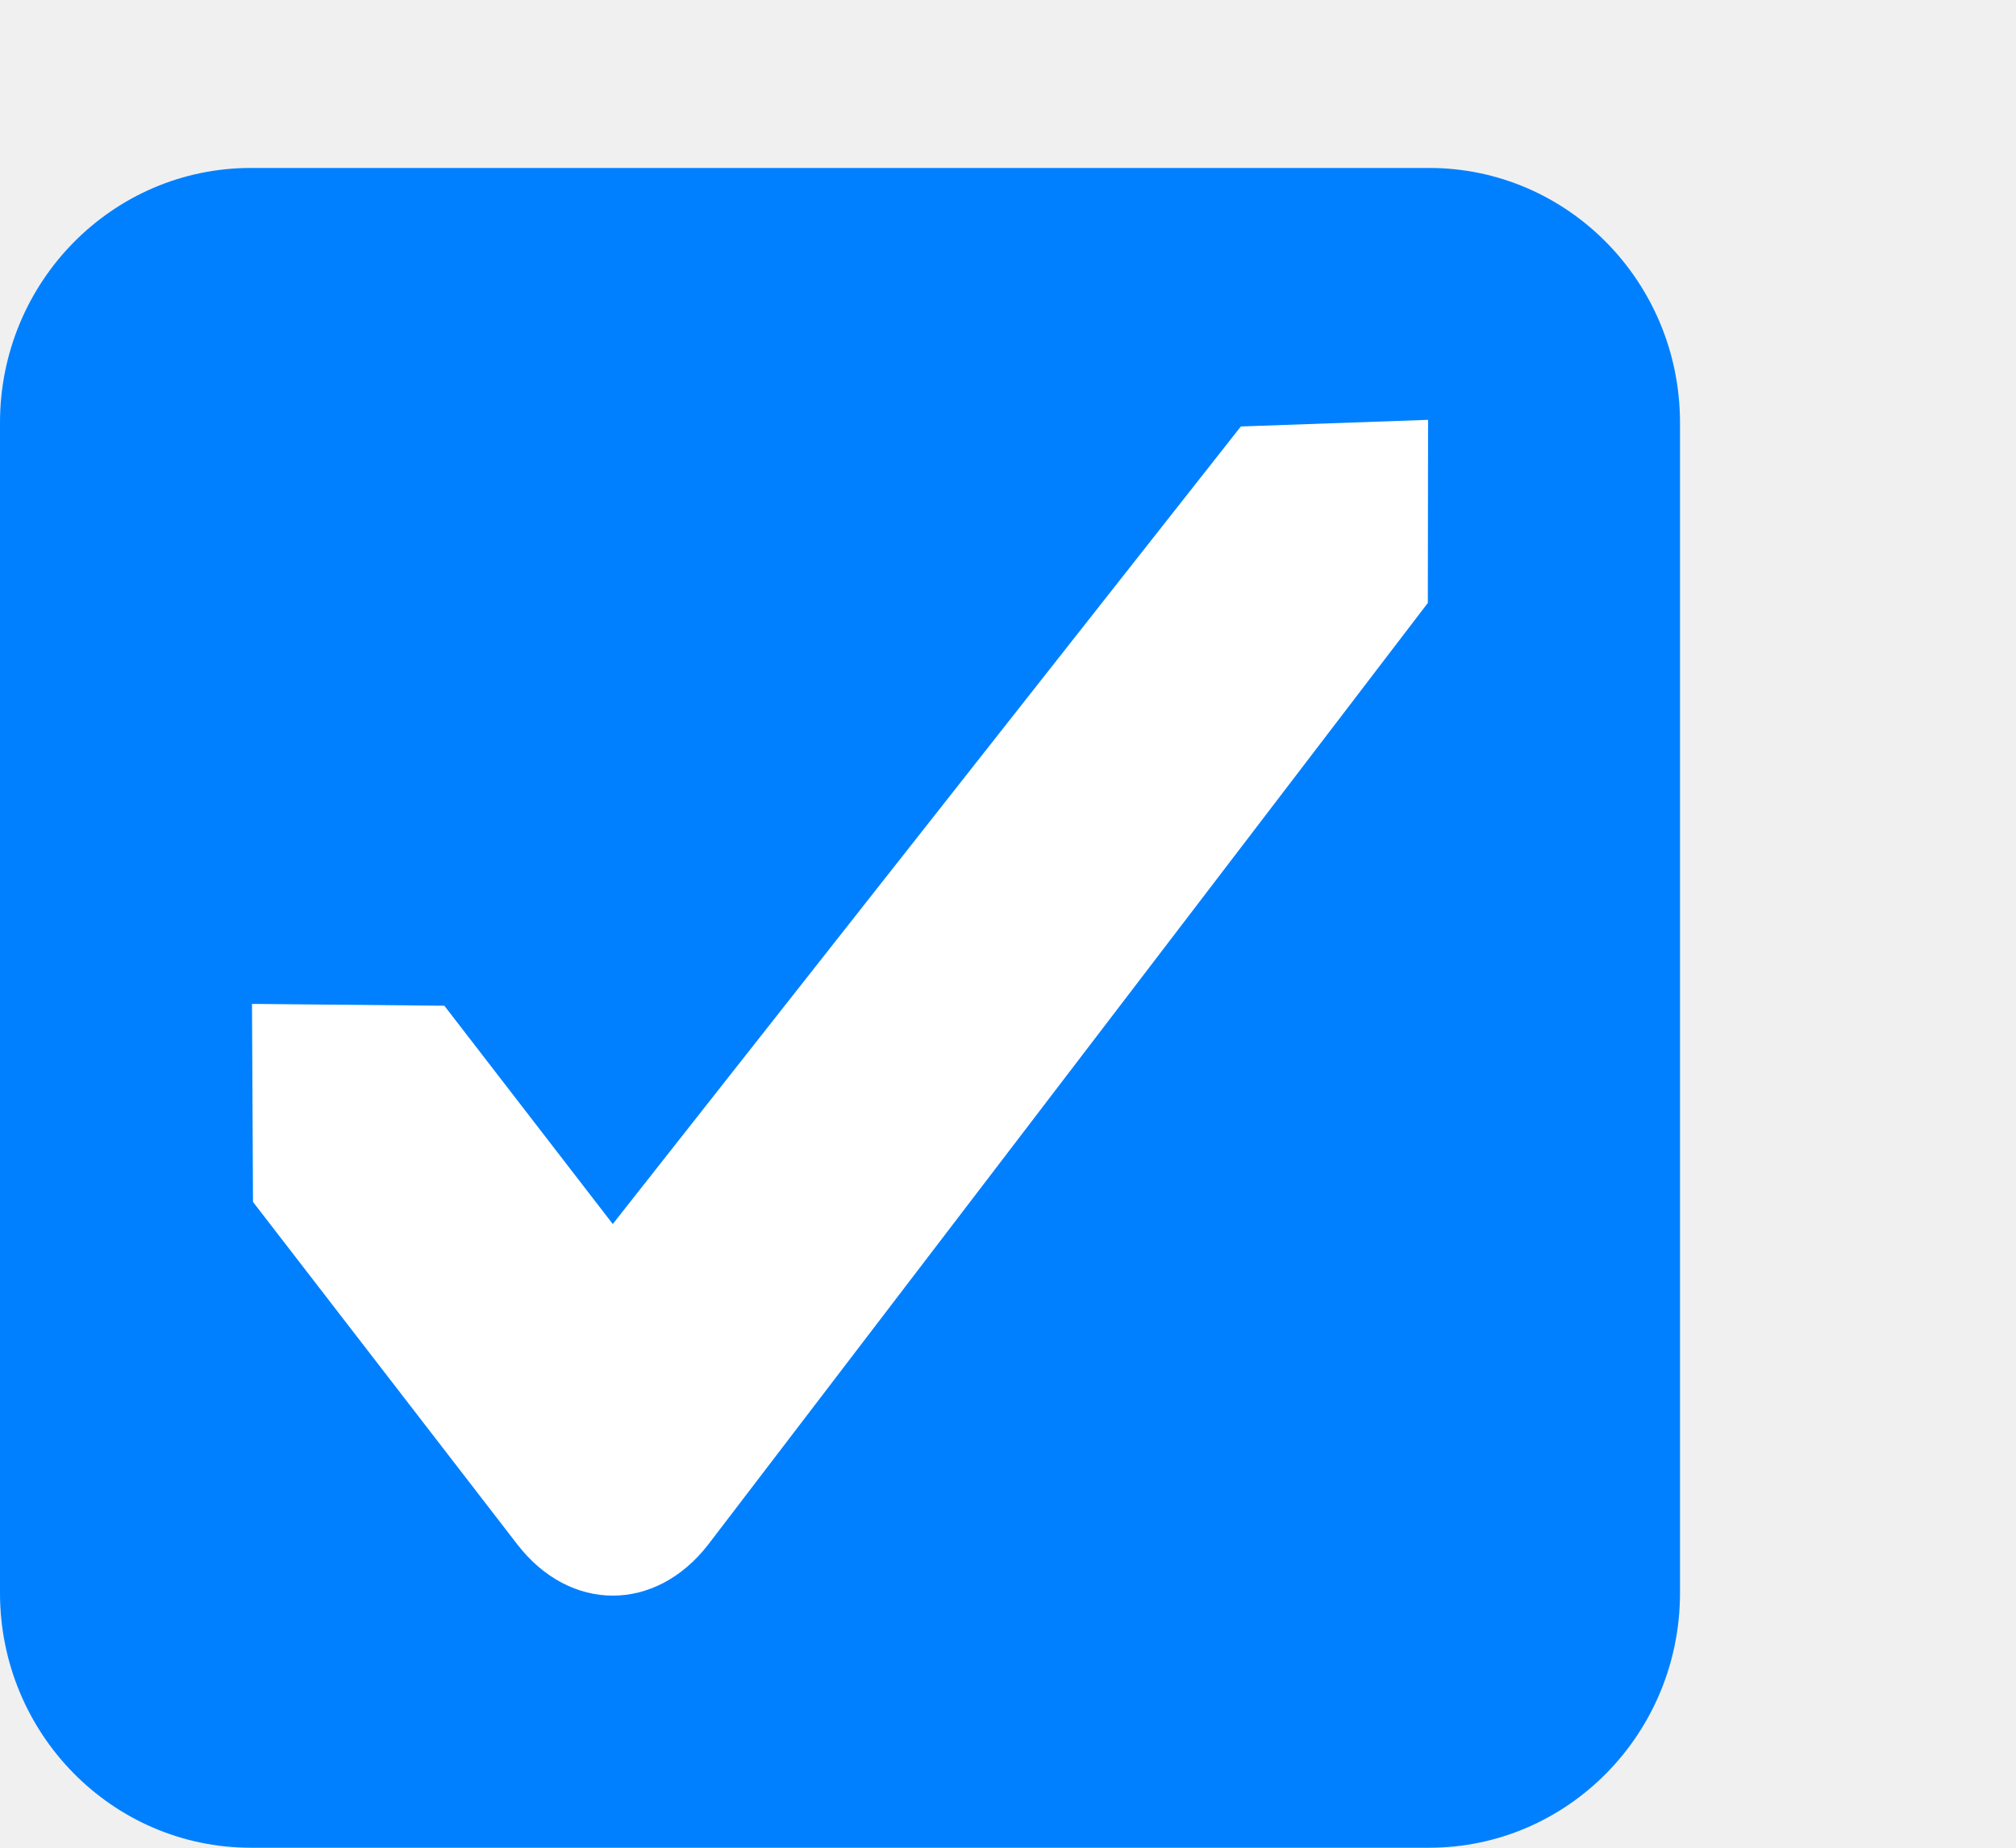
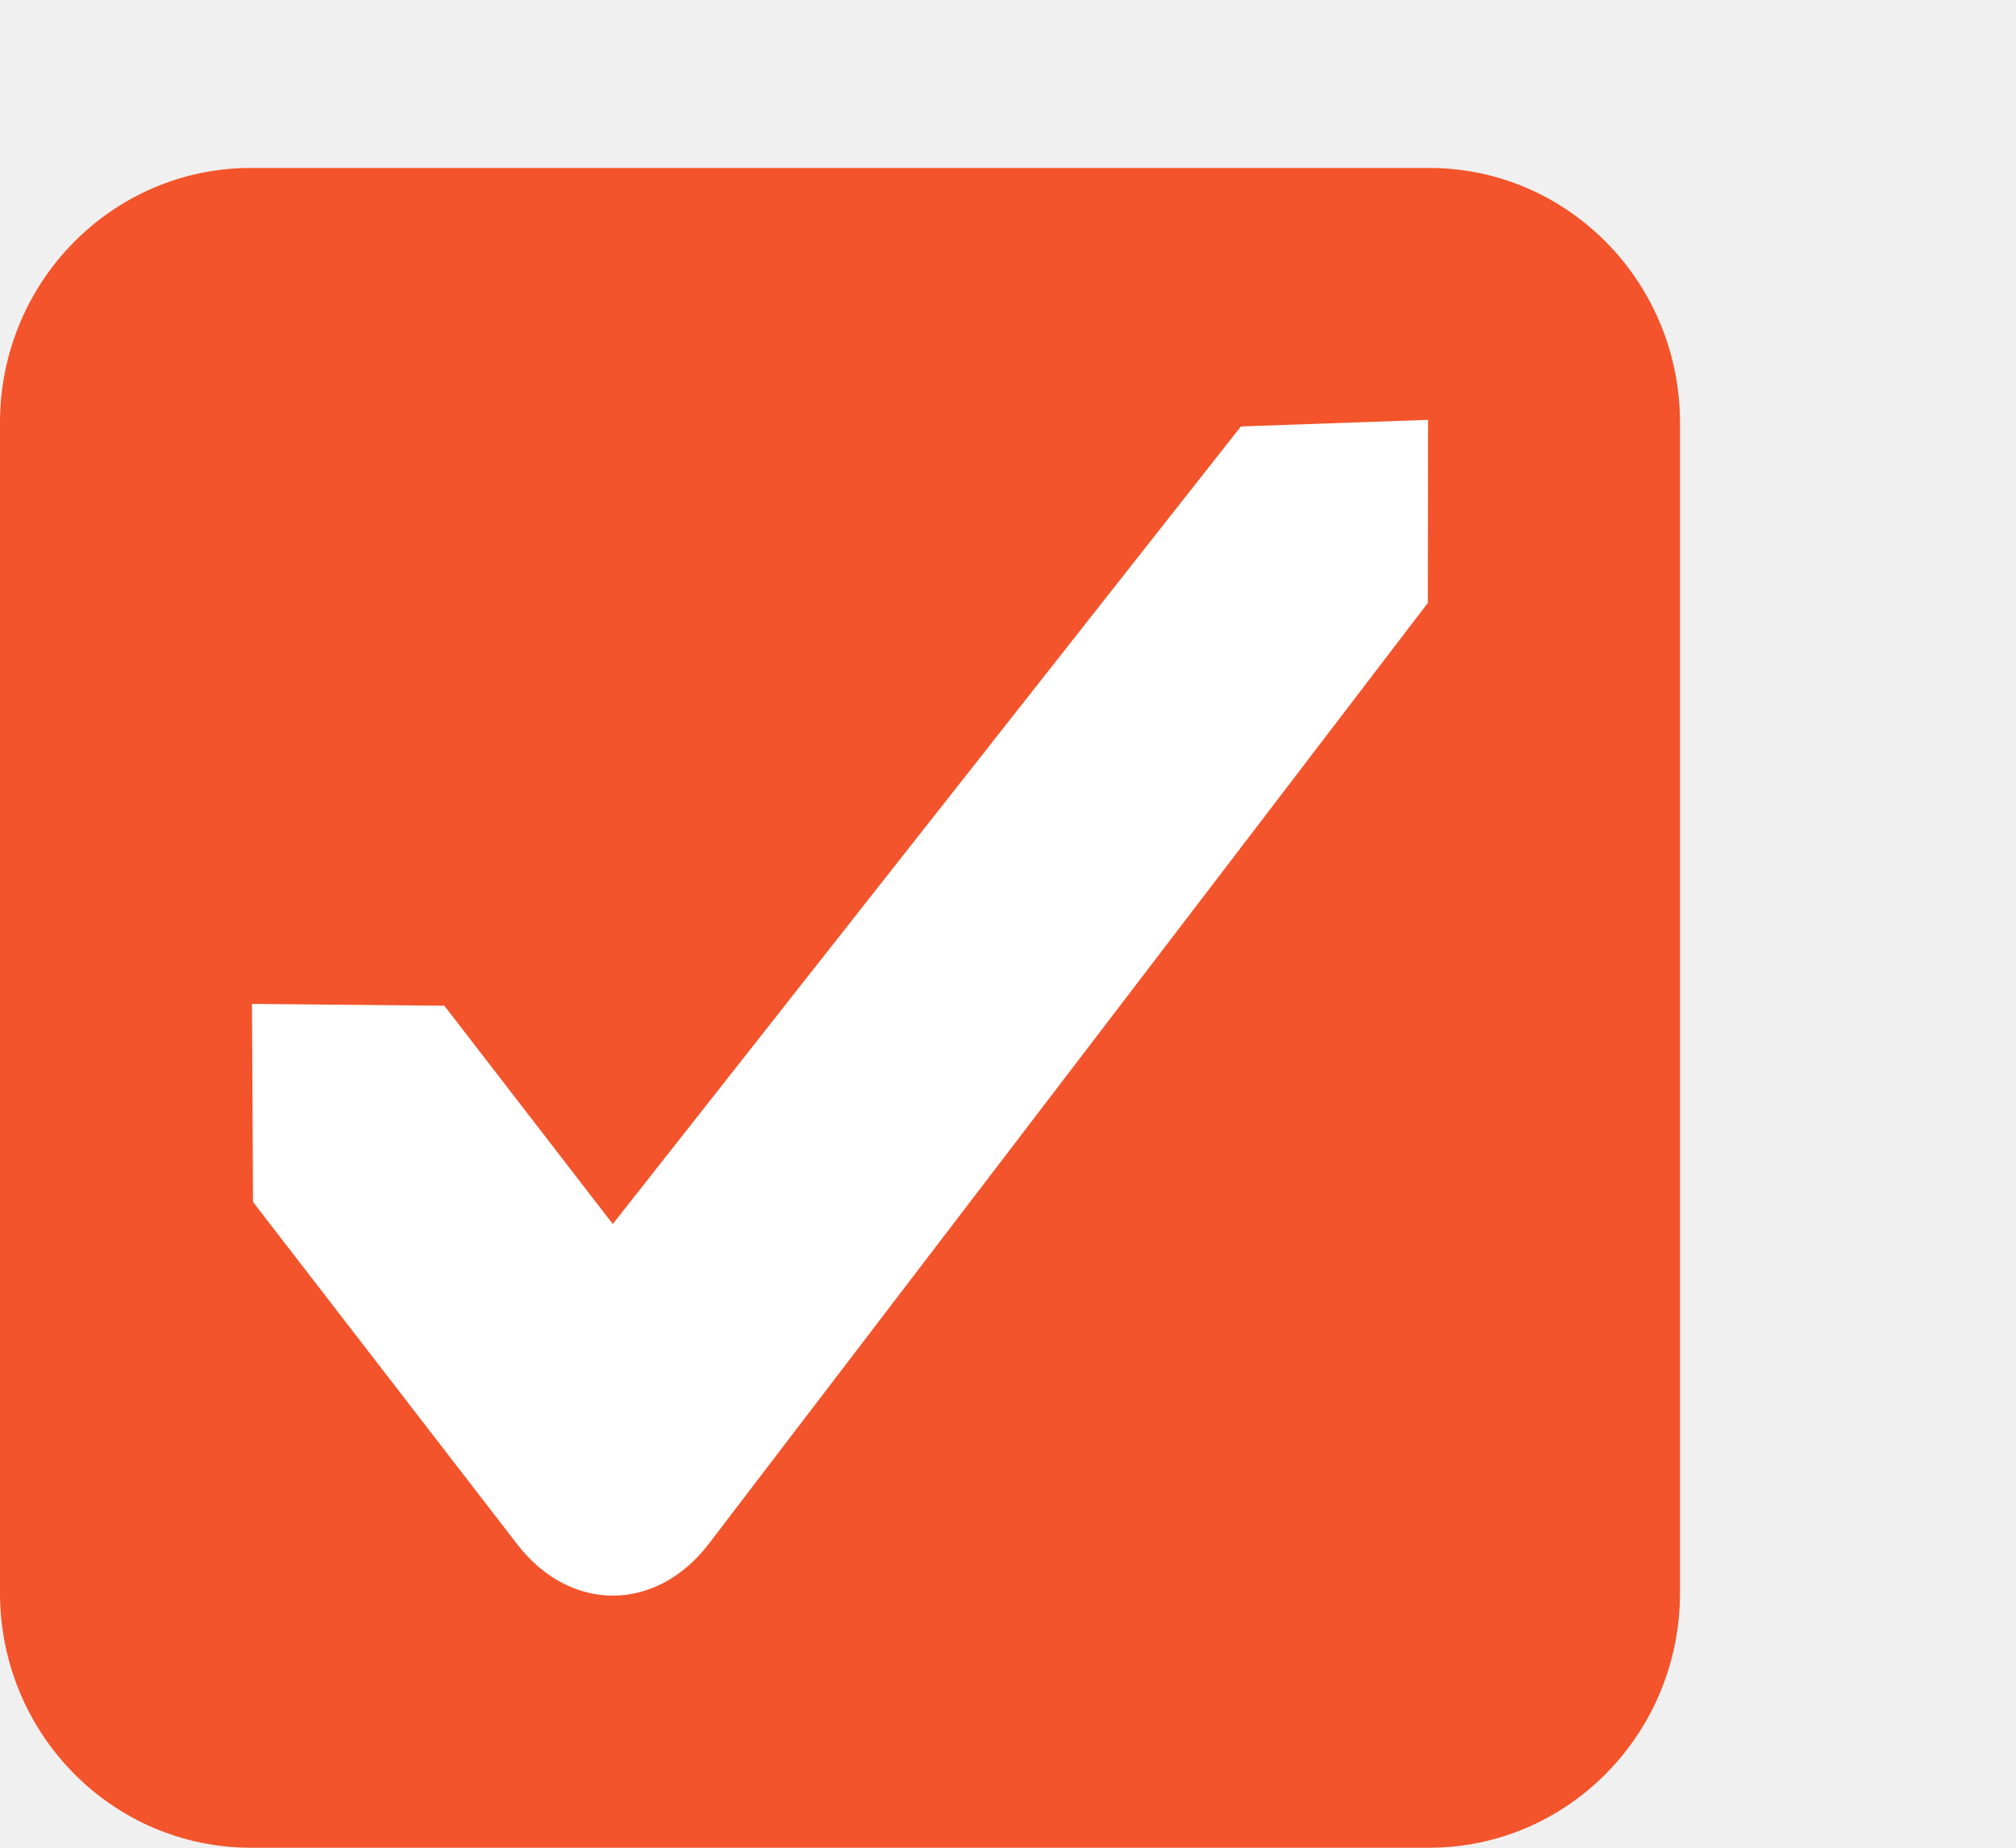
<svg xmlns="http://www.w3.org/2000/svg" xmlns:xlink="http://www.w3.org/1999/xlink" width="24" height="22" id="svg3199" version="1.1">
  <defs id="defs3201">
    <linearGradient id="linearGradient15404">
      <stop id="stop15406" offset="0" style="stop-color:#515151;stop-opacity:1" />
      <stop id="stop15408" offset="1" style="stop-color:#292929;stop-opacity:1" />
    </linearGradient>
    <linearGradient xlink:href="#linearGradient5872-5-1" id="linearGradient5891-0-4" gradientUnits="userSpaceOnUse" x1="205.841" y1="246.709" x2="206.748" y2="231.241" />
    <linearGradient id="linearGradient5872-5-1">
      <stop style="stop-color:#0b2e52;stop-opacity:1" offset="0" id="stop5874-4-4" />
      <stop style="stop-color:#1862af;stop-opacity:1" offset="1" id="stop5876-0-5" />
    </linearGradient>
    <linearGradient y2="-388.73" x2="-93.031" y1="-396.347" x1="-93.031" gradientTransform="matrix(1.591837,0,0,0.8571429,-256.5612,59.68542)" gradientUnits="userSpaceOnUse" id="linearGradient14219" xlink:href="#linearGradient15404" />
    <linearGradient id="linearGradient10013-4-63-6">
      <stop style="stop-color:#333333;stop-opacity:1;" offset="0" id="stop10015-2-76-1" />
      <stop style="stop-color:#292929;stop-opacity:1" offset="1" id="stop10017-46-15-8" />
    </linearGradient>
    <linearGradient id="linearGradient10597-5">
      <stop style="stop-color:#16171a;stop-opacity:1;" offset="0" id="stop10599-2" />
      <stop style="stop-color:#2b2d33;stop-opacity:1" offset="1" id="stop10601-5" />
    </linearGradient>
    <linearGradient y2="-322.164" x2="921.225" y1="-330.051" x1="921.328" gradientTransform="matrix(1.591837,0,0,0.8571429,-1456.546,275.4519)" gradientUnits="userSpaceOnUse" id="linearGradient15374" xlink:href="#linearGradient10013-4-63-6" />
    <linearGradient gradientTransform="translate(-1199.985,216.3805)" y2="-227.08" x2="1203.918" y1="-217.567" x1="1203.918" gradientUnits="userSpaceOnUse" id="linearGradient15376" xlink:href="#linearGradient10597-5" />
    <linearGradient id="linearGradient5581-5-2-4-6-8-7-35-8">
      <stop id="stop5583-0-92-8-0-7-6-5-1" offset="0" style="stop-color:#45484c;stop-opacity:1;" />
      <stop style="stop-color:#393c3f;stop-opacity:1;" offset="0.4" id="stop5585-4-7-2-7-9-9-92-0" />
      <stop id="stop5587-6-7-2-0-3-1-21-5" offset="1" style="stop-color:#2d2f32;stop-opacity:1;" />
    </linearGradient>
  </defs>
  <g id="layer1" transform="translate(-342.5,-521.3622)">
-     <rect ry="3.034" style="color:#000000;display:inline;overflow:visible;visibility:visible;fill:#0080ff;fill-opacity:1;stroke:none;stroke-width:1.052;stroke-linecap:butt;stroke-linejoin:round;stroke-miterlimit:4;stroke-dasharray:none;stroke-dashoffset:0;stroke-opacity:1;marker:none;enable-background:accumulate" id="rect11803" width="20" height="20" x="342.5" y="523.362" rx="2.986" />
+     <rect ry="3.034" style="color:#000000;display:inline;overflow:visible;visibility:visible;fill:#f3542b;fill-opacity:1;stroke:none;stroke-width:1.052;stroke-linecap:butt;stroke-linejoin:round;stroke-miterlimit:4;stroke-dasharray:none;stroke-dashoffset:0;stroke-opacity:1;marker:none;enable-background:accumulate" id="rect11803" width="20" height="20" x="342.5" y="523.362" rx="2.986" />
    <path style="color:#000000;font-style:normal;font-variant:normal;font-weight:normal;font-stretch:normal;font-size:medium;line-height:normal;font-family:sans-serif;-inkscape-font-specification:sans-serif;text-indent:0;text-align:start;text-decoration:none;text-decoration-line:none;letter-spacing:normal;word-spacing:normal;text-transform:none;writing-mode:lr-tb;direction:ltr;baseline-shift:baseline;text-anchor:start;display:inline;overflow:visible;visibility:visible;fill:#ffffff;fill-opacity:1;stroke:none;stroke-width:2.671;marker:none;enable-background:accumulate" d="m 357.272,526.44 -7.477,9.496 -2.005,-2.599 -2.29,-0.022 0.012,2.358 3.146,4.077 c 0.628,0.814 1.647,0.814 2.275,0 l 8.565,-11.209 0.003,-2.18 z" id="path12830-4-17-0" />
  </g>
</svg>
